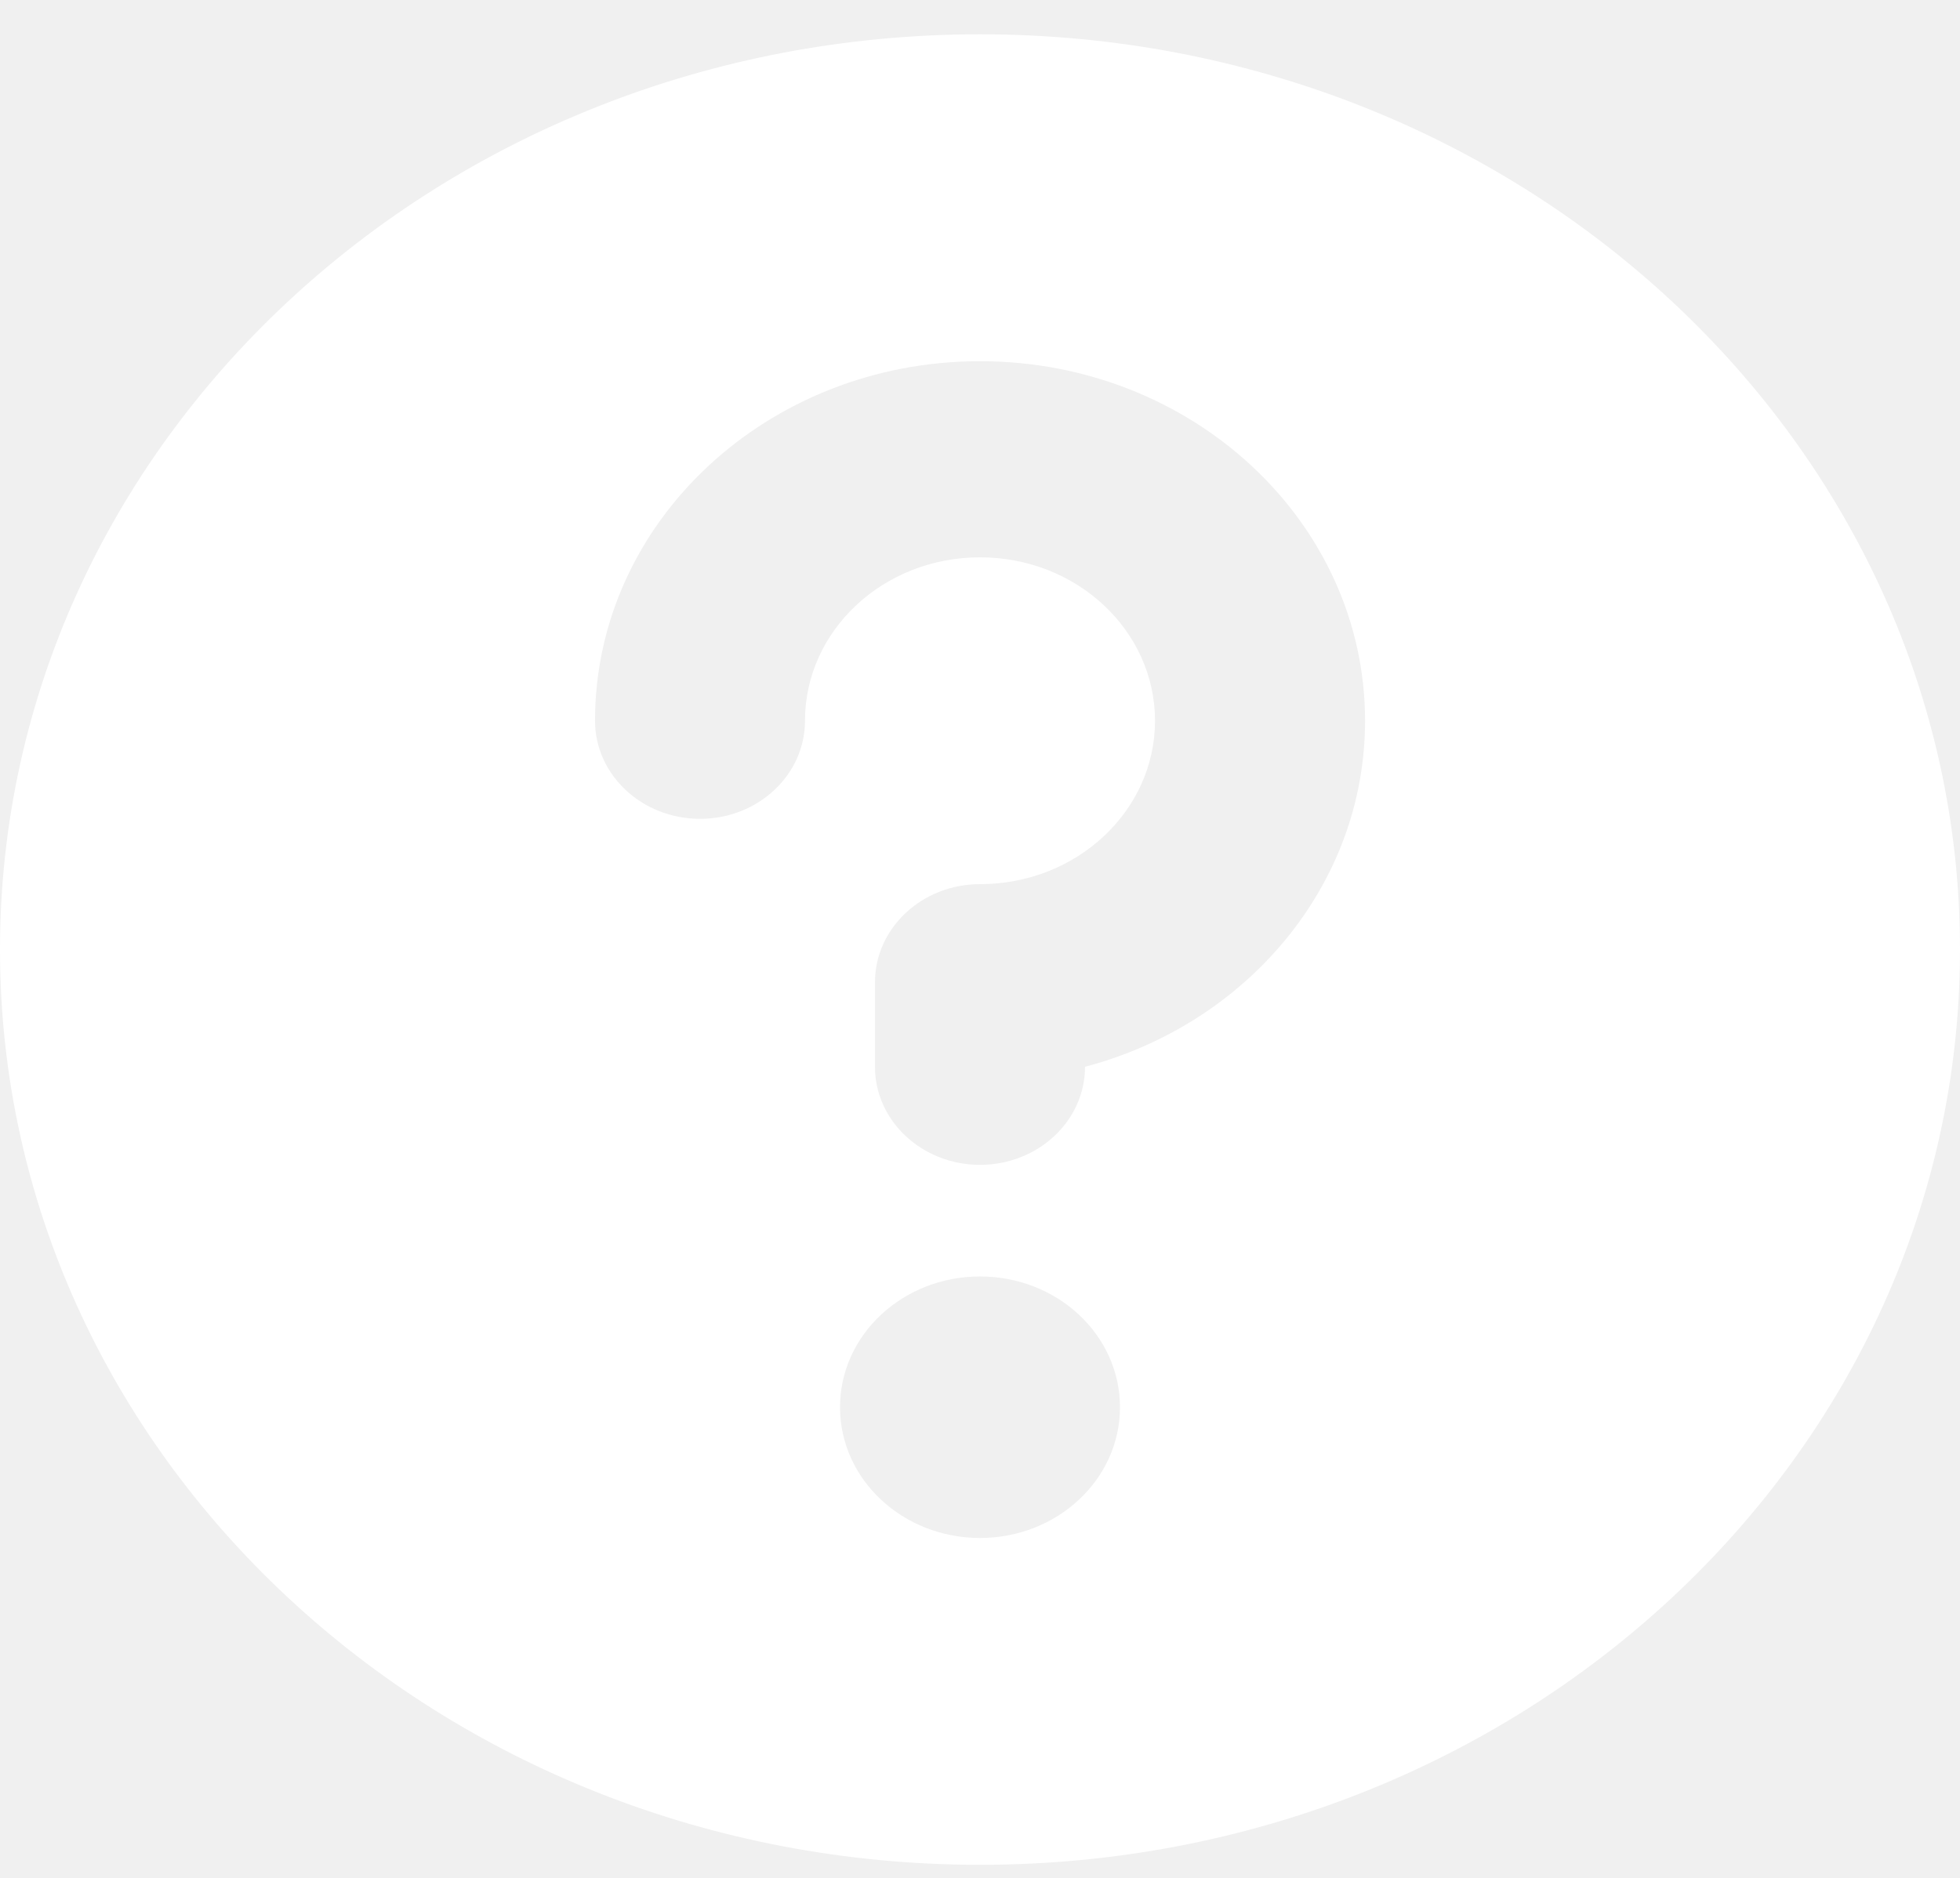
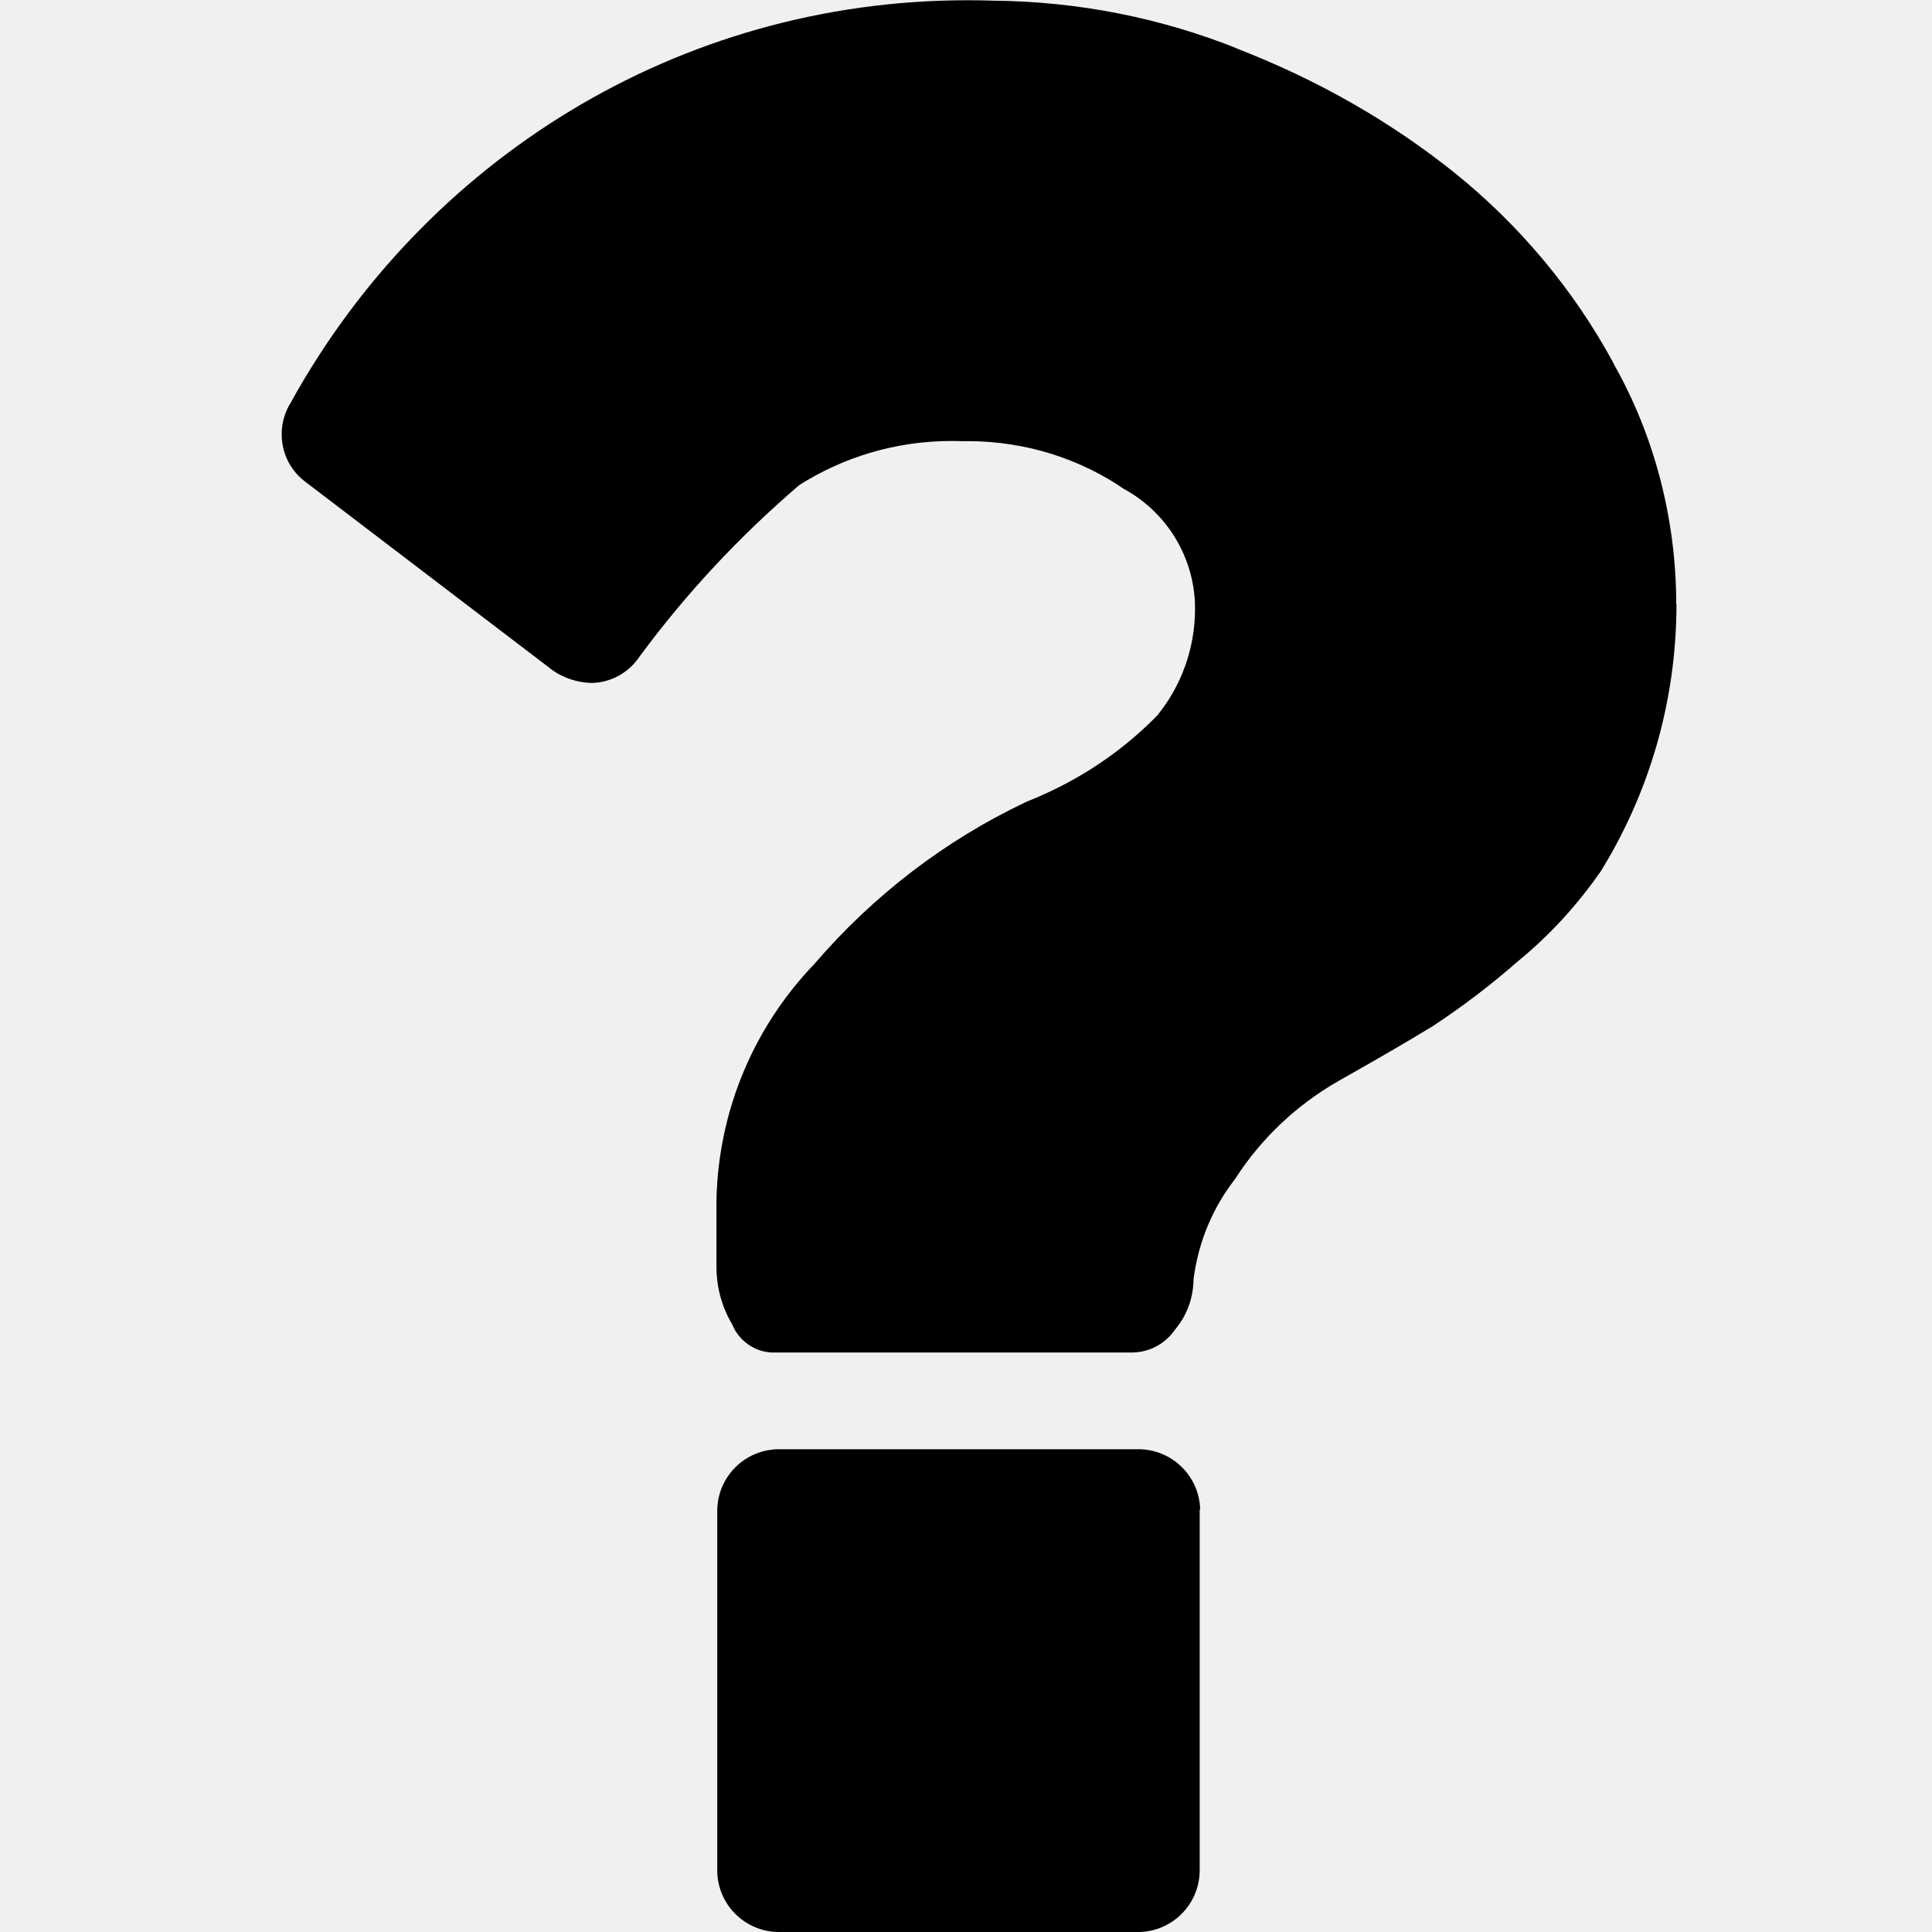
- <svg xmlns="http://www.w3.org/2000/svg" width="24" height="23" viewBox="0 0 24 23">
-   <g id="help-question-1--circle-faq-frame-help-info-mark-more-query-question">
-     <path id="Subtract" fill-rule="evenodd" clip-rule="evenodd" d="M24 11.63C24 17.821 18.628 22.84 12 22.84C5.373 22.84 0 17.821 0 11.63C0 5.439 5.373 0.42 12 0.42C18.628 0.42 24 5.439 24 11.63ZM9.857 8.828C9.857 7.722 10.817 6.826 12 6.826C13.184 6.826 14.143 7.722 14.143 8.828C14.143 9.933 13.184 10.829 12 10.829C11.29 10.829 10.714 11.367 10.714 12.031V13.066C10.714 13.729 11.29 14.267 12 14.267C12.71 14.267 13.286 13.729 13.286 13.066C15.265 12.543 16.715 10.844 16.715 8.828C16.715 6.395 14.604 4.424 12 4.424C9.397 4.424 7.286 6.395 7.286 8.828C7.286 9.491 7.862 10.029 8.572 10.029C9.282 10.029 9.857 9.491 9.857 8.828ZM13.714 17.235C13.714 18.12 12.947 18.837 12 18.837C11.053 18.837 10.286 18.12 10.286 17.235C10.286 16.351 11.053 15.634 12 15.634C12.947 15.634 13.714 16.351 13.714 17.235Z" fill="#fff" />
-   </g>
+ <svg xmlns="http://www.w3.org/2000/svg" fill="#000000" width="800px" height="800px" viewBox="-3.5 0 24 24">
+   <path d="m11.403 18.751v4.499c-.01.41-.34.74-.748.75h-.001-4.495c-.41-.01-.739-.34-.749-.748v-.001-4.499c.01-.41.34-.739.749-.749h.001 4.499c.41.01.74.34.75.749v.001zm5.923-11.247c-.001 1.232-.353 2.382-.962 3.354l.015-.026c-.297.426-.637.793-1.021 1.108l-.01.008c-.321.282-.672.55-1.042.794l-.036.022q-.413.253-1.144.665c-.526.302-.957.713-1.275 1.204l-.009.014c-.272.348-.456.776-.515 1.243l-.001.012c-.004.233-.088.445-.226.611l.001-.002c-.115.171-.306.284-.524.29h-.001-4.499c-.217-.015-.399-.153-.479-.343l-.001-.004c-.121-.201-.194-.443-.197-.702v-.845c.025-1.142.485-2.172 1.219-2.935l-.001.001c.729-.849 1.622-1.535 2.633-2.013l.048-.02c.615-.25 1.139-.606 1.574-1.049l.001-.001c.293-.359.471-.822.471-1.327 0-.034-.001-.068-.002-.102v.005c-.035-.597-.374-1.108-.863-1.382l-.009-.004c-.546-.376-1.222-.6-1.95-.6-.023 0-.046 0-.068.001h.003c-.04-.002-.087-.003-.134-.003-.701 0-1.355.204-1.905.555l.014-.009c-.748.641-1.408 1.349-1.981 2.125l-.025.035c-.133.181-.343.297-.581.3-.175-.006-.337-.061-.472-.152l.003.002-3.074-2.343c-.151-.111-.257-.275-.29-.464l-.001-.004c-.007-.039-.011-.084-.011-.129 0-.147.043-.283.116-.398l-.002.003c1.657-2.999 4.799-4.996 8.409-4.996.103 0 .205.002.307.005h-.015c1.088.007 2.124.22 3.074.602l-.057-.02c1.047.402 1.952.926 2.757 1.571l-.02-.016c.809.653 1.474 1.447 1.966 2.349l.02.041c.483.857.768 1.881.769 2.971z" />
</svg>
